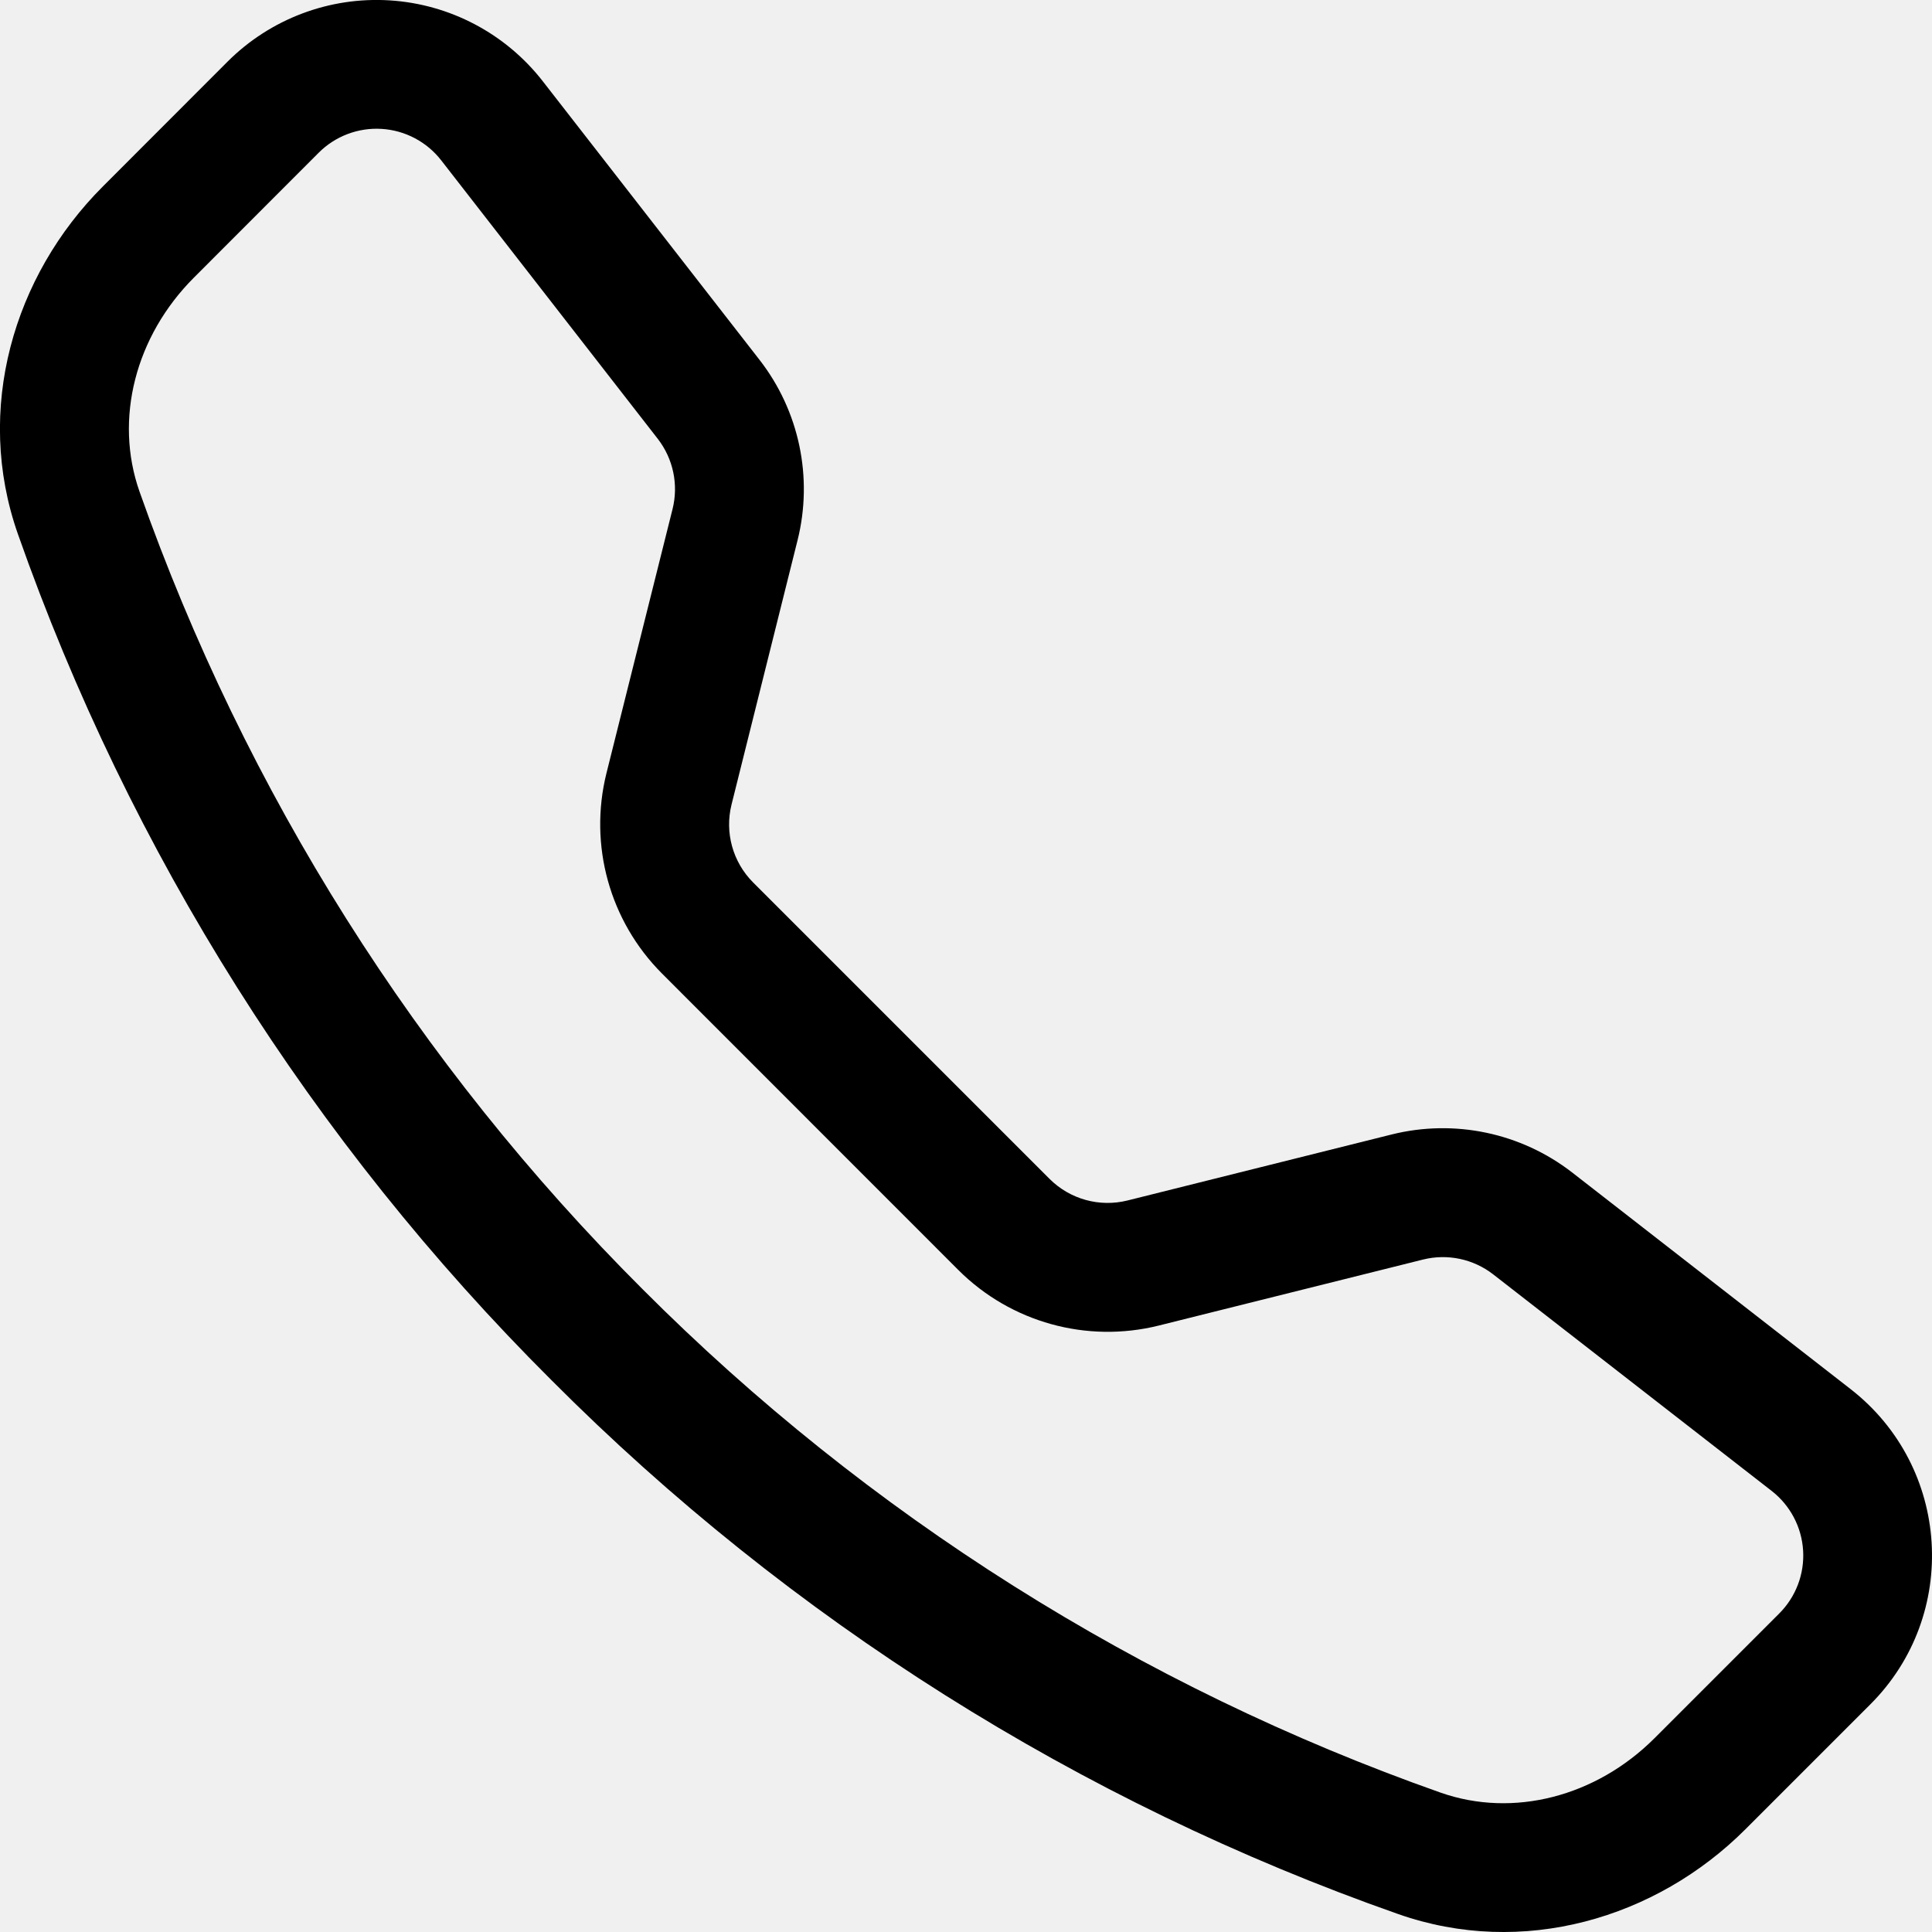
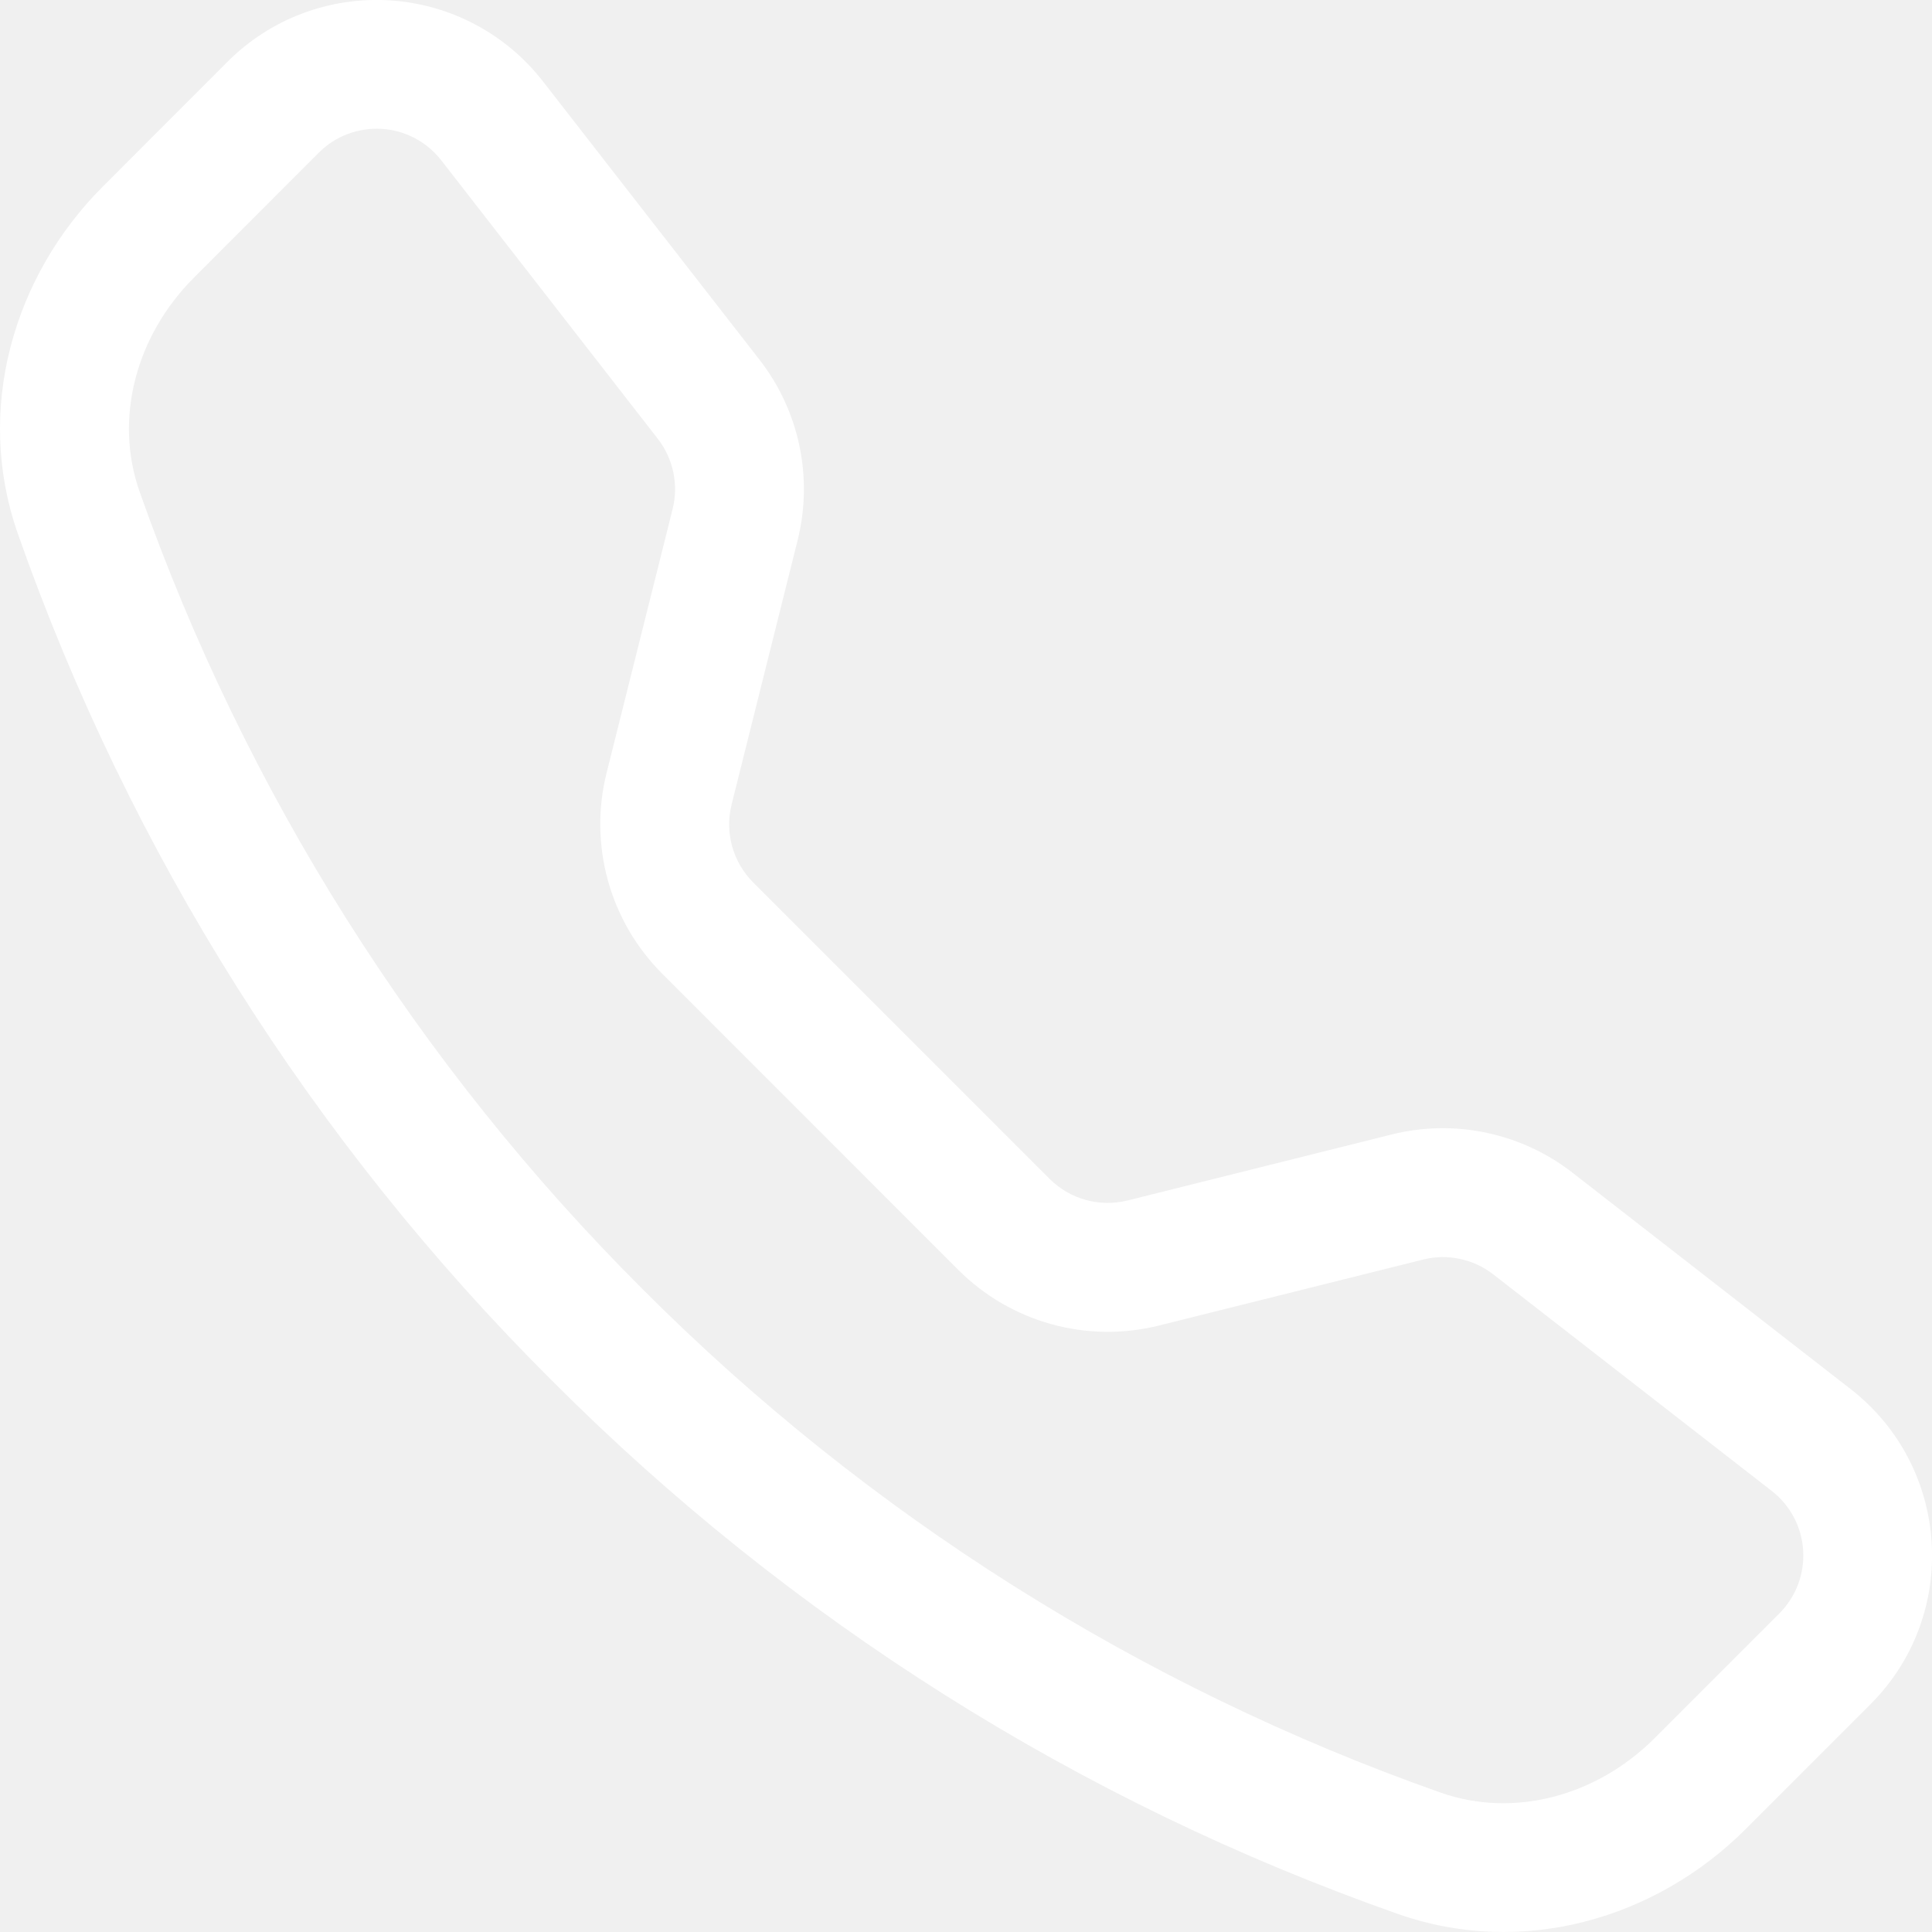
- <svg xmlns="http://www.w3.org/2000/svg" width="16" height="16" fill="currentColor" class="bi bi-telephone" viewBox="0 0 16 16">
-   <path d="M3.654 1.328a.678.678 0 0 0-1.015-.063L1.605 2.3c-.483.484-.661 1.169-.45 1.77a17.6 17.6 0 0 0 4.168 6.608 17.6 17.6 0 0 0 6.608 4.168c.601.211 1.286.033 1.77-.45l1.034-1.034a.678.678 0 0 0-.063-1.015l-2.307-1.794a.68.68 0 0 0-.58-.122l-2.19.547a1.75 1.75 0 0 1-1.657-.459L5.482 8.062a1.75 1.75 0 0 1-.46-1.657l.548-2.19a.68.68 0 0 0-.122-.58zM1.884.511a1.745 1.745 0 0 1 2.612.163L6.29 2.98c.329.423.445.974.315 1.494l-.547 2.19a.68.68 0 0 0 .178.643l2.457 2.457a.68.68 0 0 0 .644.178l2.189-.547a1.75 1.75 0 0 1 1.494.315l2.306 1.794c.829.645.905 1.87.163 2.611l-1.034 1.034c-.74.74-1.846 1.065-2.877.702a18.6 18.6 0 0 1-7.01-4.42 18.6 18.6 0 0 1-4.42-7.009c-.362-1.03-.037-2.137.703-2.877z" />
+ <svg xmlns="http://www.w3.org/2000/svg" width="32" height="32" viewBox="0 0 32 32" fill="none">
+   <path d="M7.309 2.656C7.191 2.504 7.042 2.379 6.872 2.289C6.702 2.199 6.514 2.146 6.322 2.134C6.13 2.123 5.938 2.152 5.758 2.22C5.578 2.288 5.415 2.393 5.279 2.53L3.211 4.6C2.245 5.568 1.889 6.938 2.311 8.14C4.064 13.114 6.913 17.63 10.647 21.356C14.372 25.089 18.889 27.938 23.863 29.692C25.065 30.114 26.435 29.758 27.403 28.792L29.471 26.724C29.607 26.588 29.713 26.424 29.781 26.244C29.849 26.064 29.878 25.872 29.866 25.68C29.854 25.488 29.802 25.301 29.712 25.131C29.622 24.961 29.497 24.812 29.345 24.694L24.731 21.106C24.569 20.98 24.38 20.893 24.179 20.851C23.978 20.808 23.77 20.812 23.571 20.862L19.191 21.956C18.606 22.101 17.994 22.093 17.413 21.932C16.833 21.771 16.304 21.463 15.877 21.038L10.965 16.124C10.539 15.697 10.231 15.168 10.07 14.587C9.909 14.007 9.9 13.395 10.045 12.81L11.141 8.43C11.191 8.23 11.194 8.023 11.152 7.822C11.11 7.621 11.023 7.432 10.897 7.27L7.309 2.656ZM3.769 1.022C4.119 0.672 4.539 0.4 5.002 0.225C5.465 0.05 5.96 -0.025 6.455 0.006C6.949 0.037 7.43 0.172 7.868 0.404C8.306 0.635 8.689 0.957 8.993 1.348L12.581 5.96C13.239 6.806 13.471 7.908 13.211 8.948L12.117 13.328C12.061 13.555 12.064 13.792 12.126 14.017C12.189 14.242 12.308 14.448 12.473 14.614L17.387 19.528C17.553 19.693 17.759 19.812 17.984 19.875C18.21 19.937 18.448 19.94 18.675 19.884L23.053 18.79C23.566 18.662 24.102 18.652 24.619 18.762C25.137 18.871 25.623 19.096 26.041 19.42L30.653 23.008C32.311 24.298 32.463 26.748 30.979 28.23L28.911 30.298C27.431 31.778 25.219 32.428 23.157 31.702C17.878 29.847 13.086 26.825 9.137 22.862C5.174 18.913 2.152 14.122 0.297 8.844C-0.427 6.784 0.223 4.57 1.703 3.09L3.769 1.022Z" fill="white" />
</svg>
